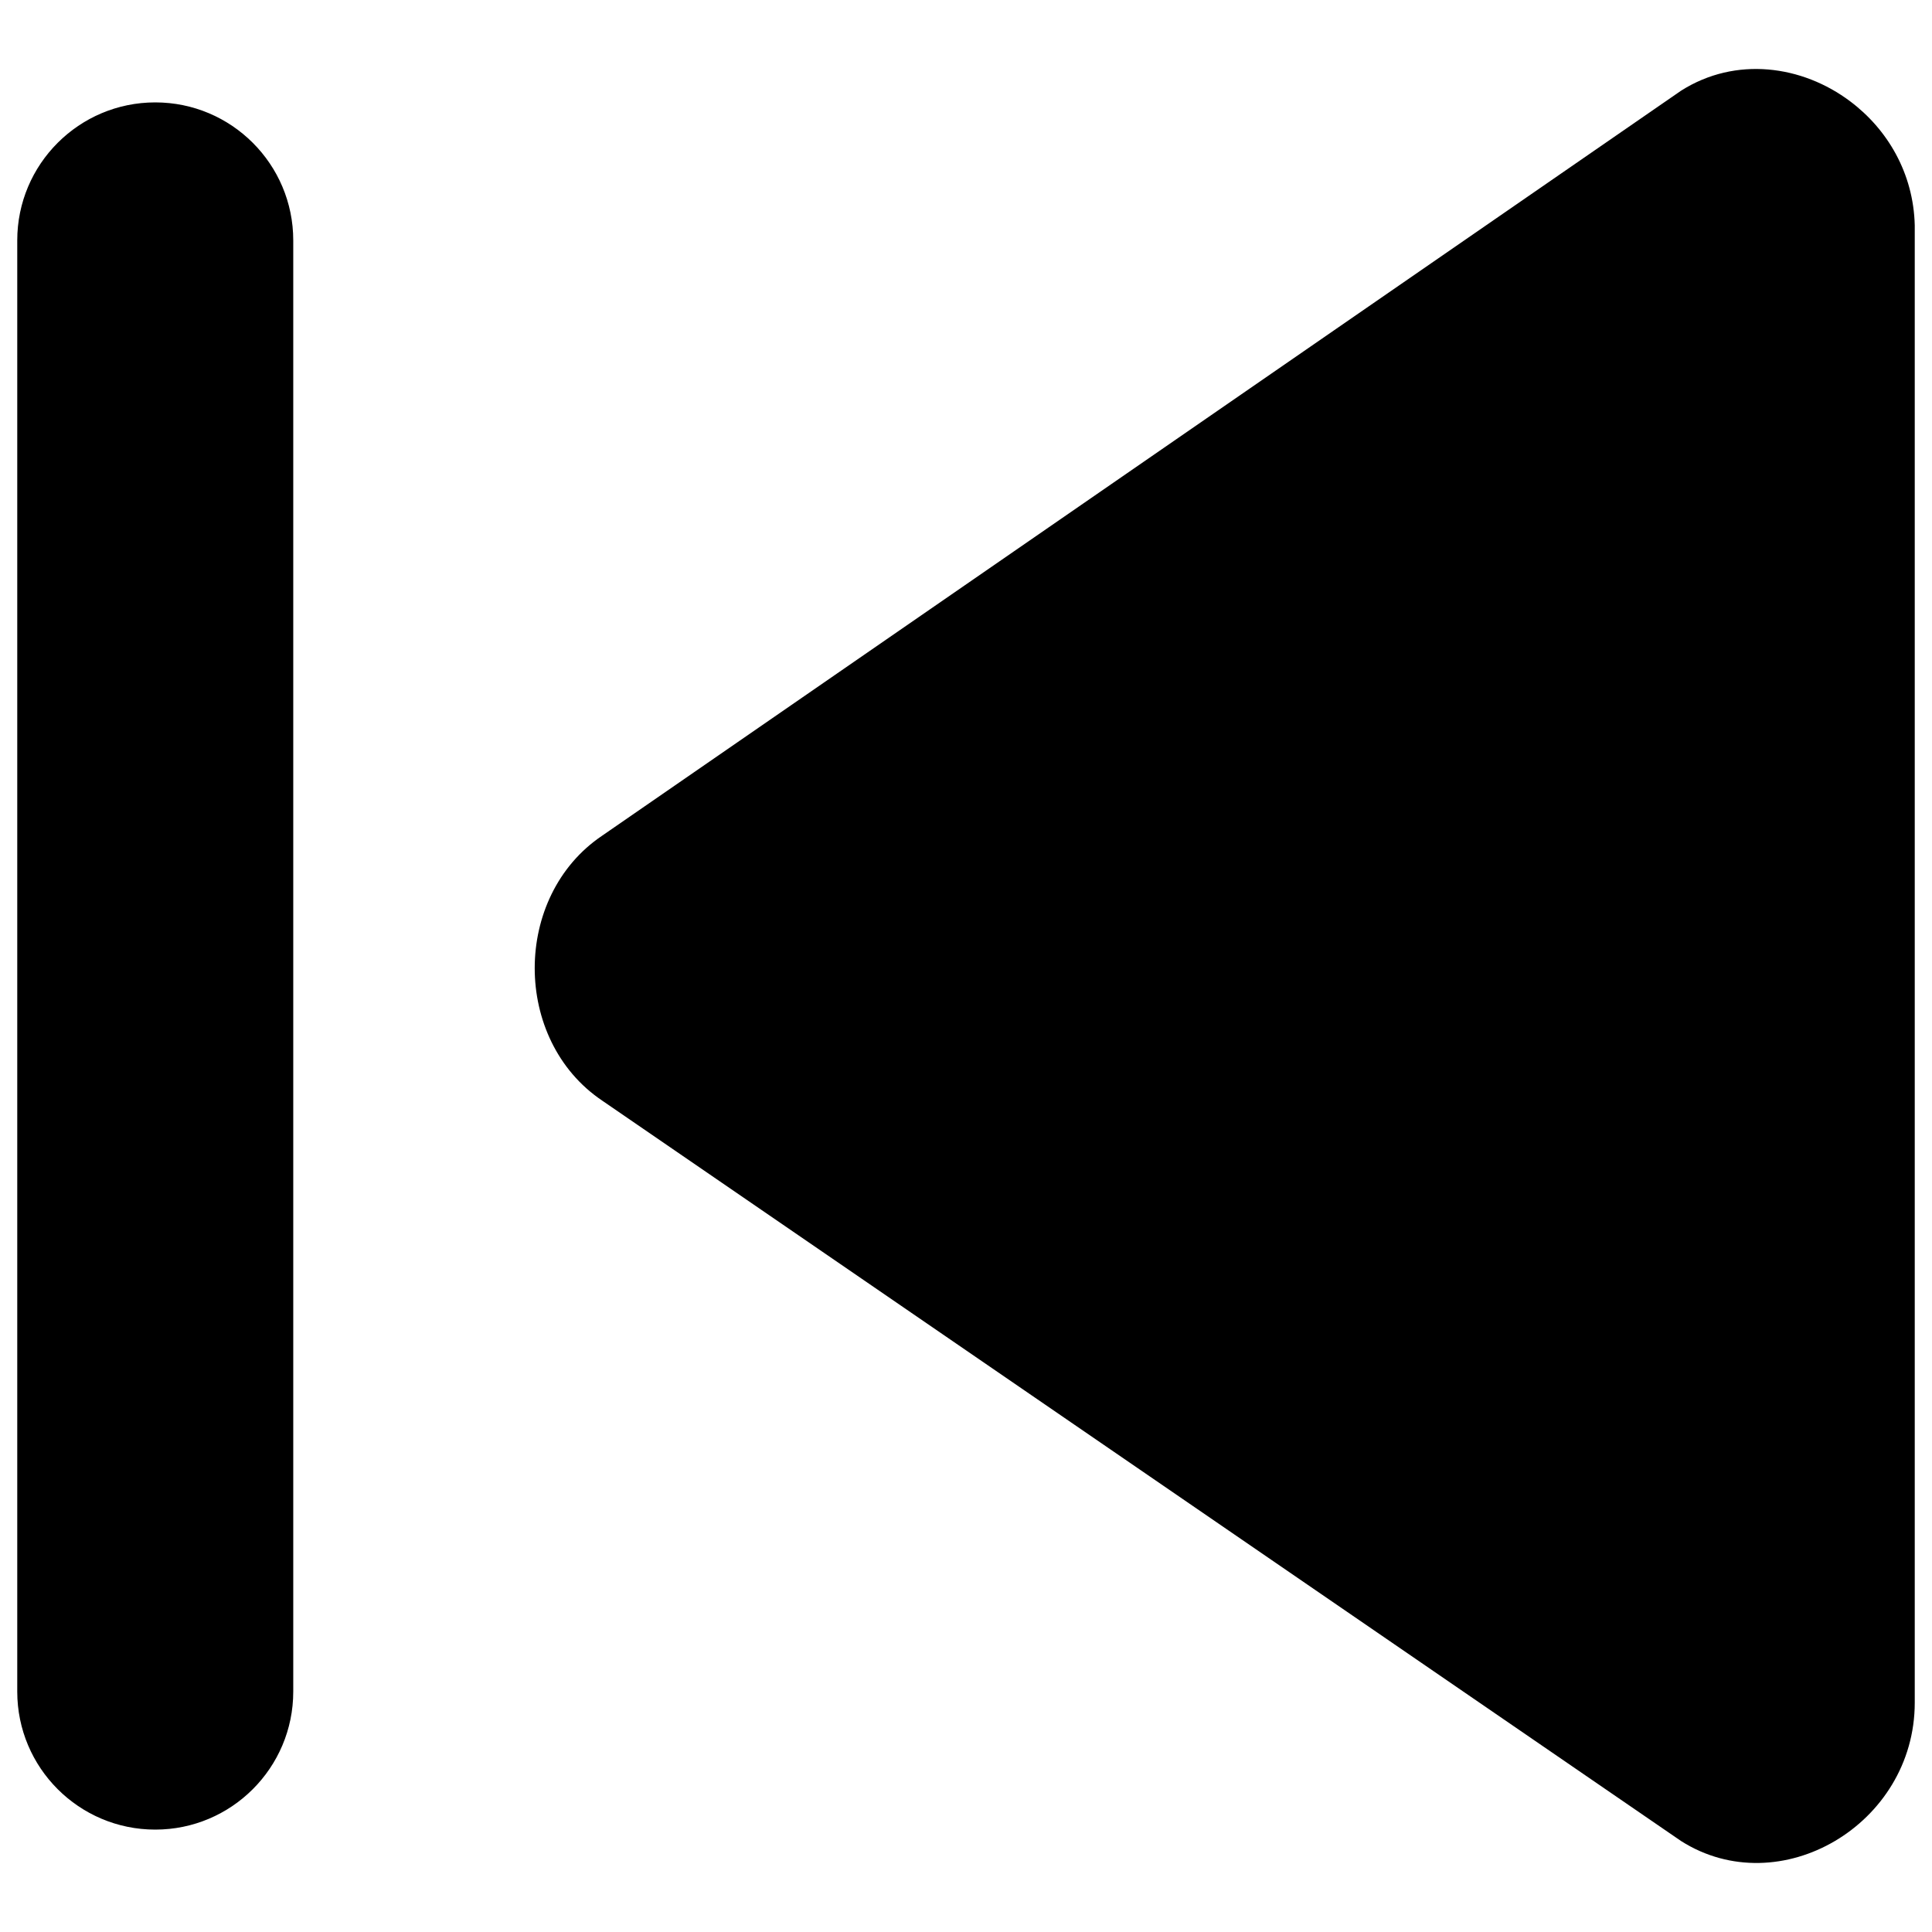
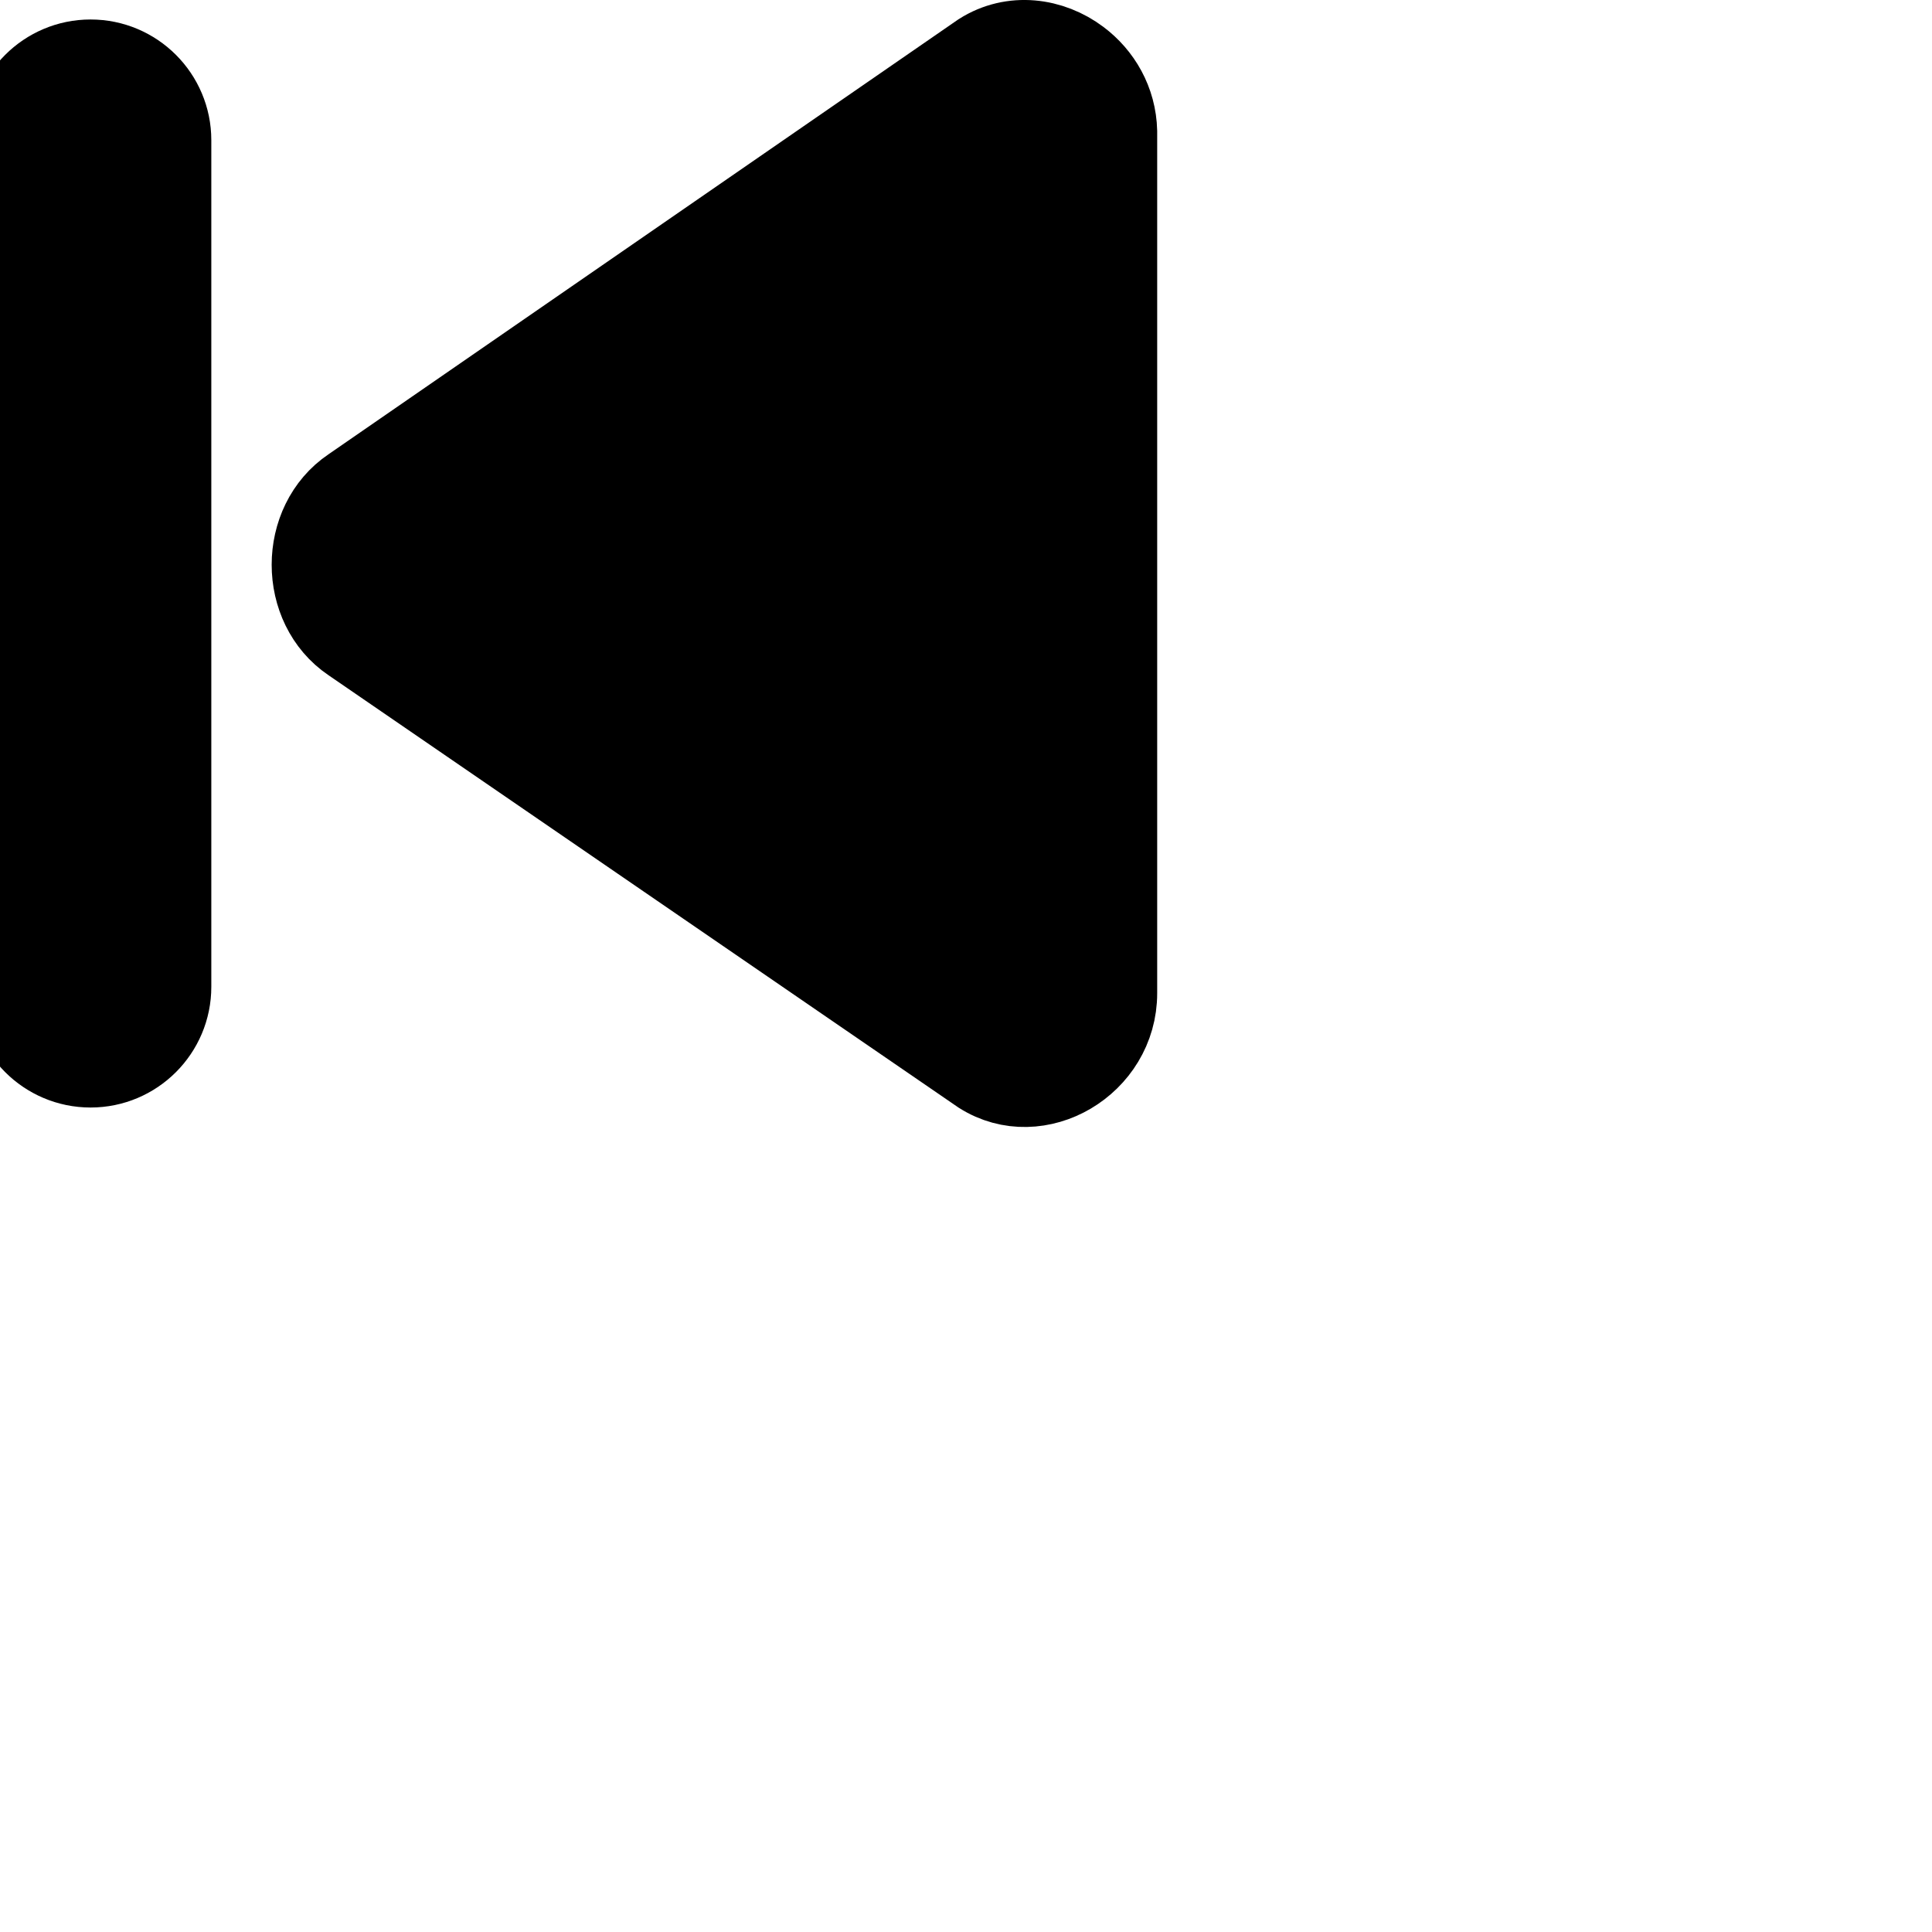
- <svg xmlns="http://www.w3.org/2000/svg" width="14" height="14" viewBox="0 0 14 14" fill="none">
+ <svg xmlns="http://www.w3.org/2000/svg" width="100%" height="100%" viewBox="0 0 24 24" viewPort="0 0 24 24" stroke="currentColor" fill="none">
  <g id="button-previous--button-television-buttons-movies-skip-previous-video-controls">
    <path id="Union" fill-rule="evenodd" clip-rule="evenodd" d="M4.363 6.056L12.182 0.657C12.578 0.406 13.06 0.473 13.408 0.735C13.677 0.937 13.866 1.255 13.875 1.633V12.333V12.338C13.875 13.222 12.896 13.794 12.182 13.341L4.363 7.975C3.712 7.536 3.712 6.495 4.363 6.056ZM0.125 1.742C0.125 1.19 0.573 0.742 1.125 0.742C1.677 0.742 2.125 1.19 2.125 1.742V12.258C2.125 12.81 1.677 13.258 1.125 13.258C0.573 13.258 0.125 12.81 0.125 12.258V1.742Z" fill="black" />
  </g>
</svg>
